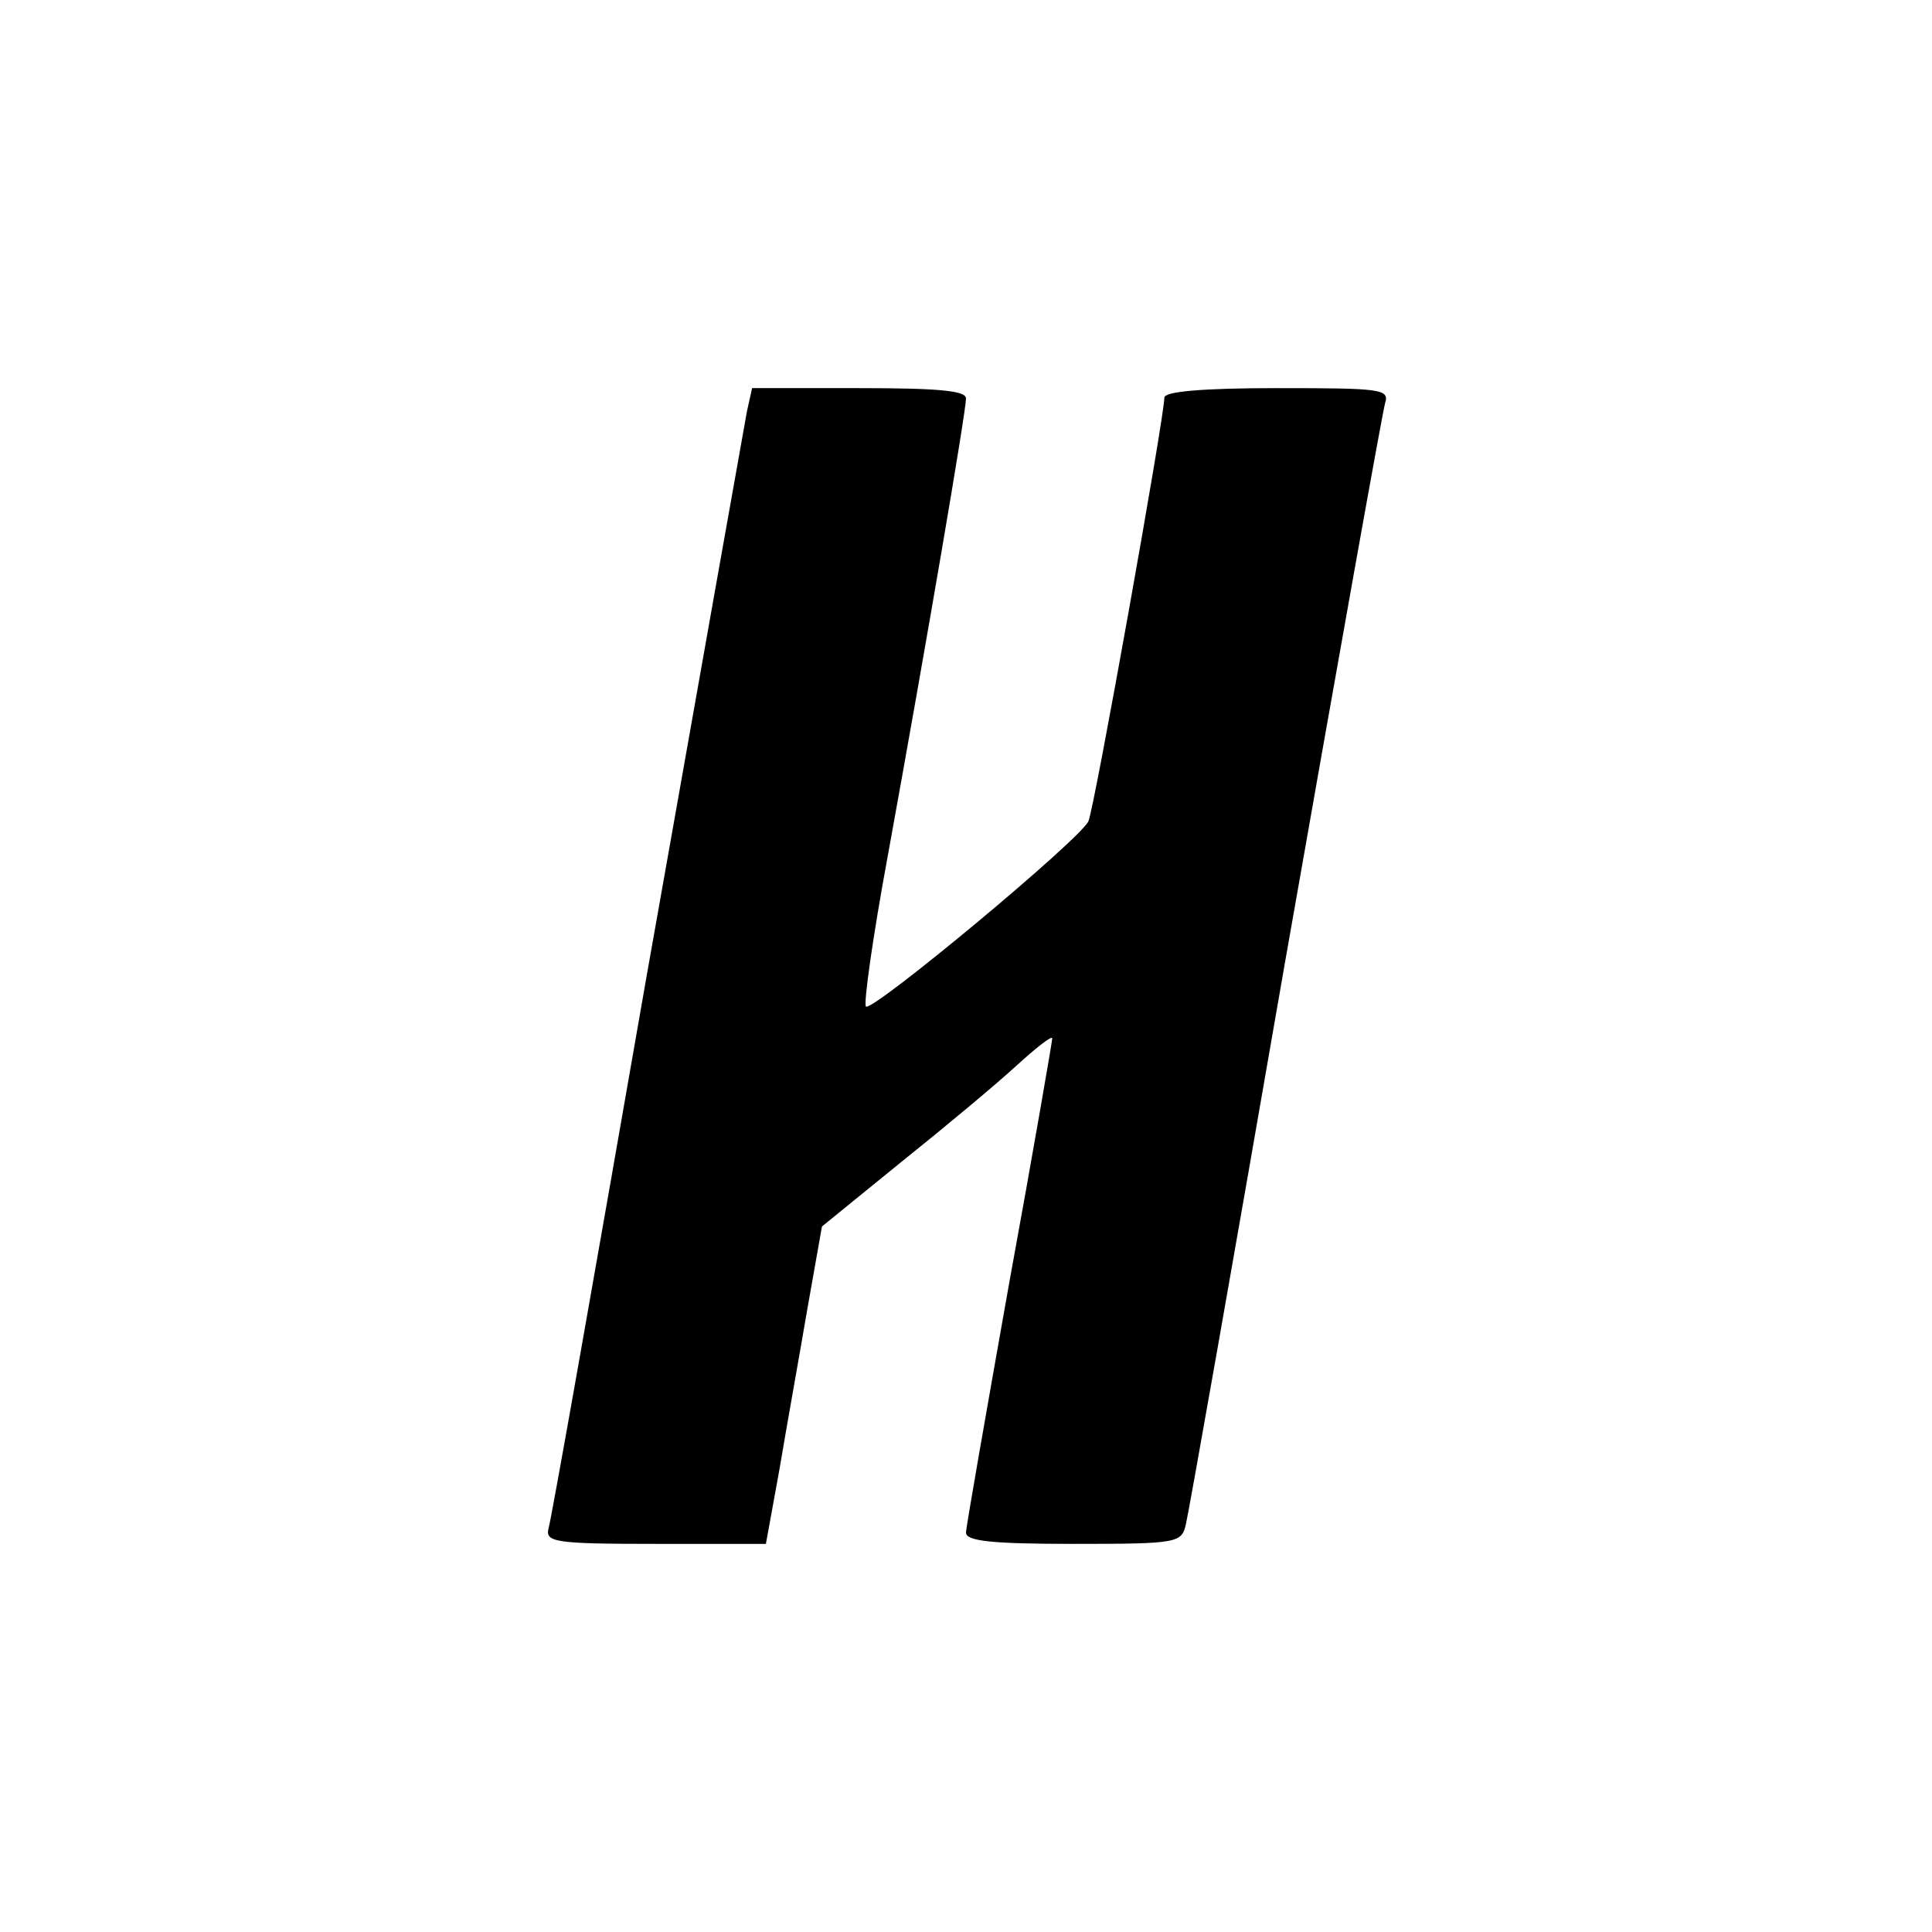
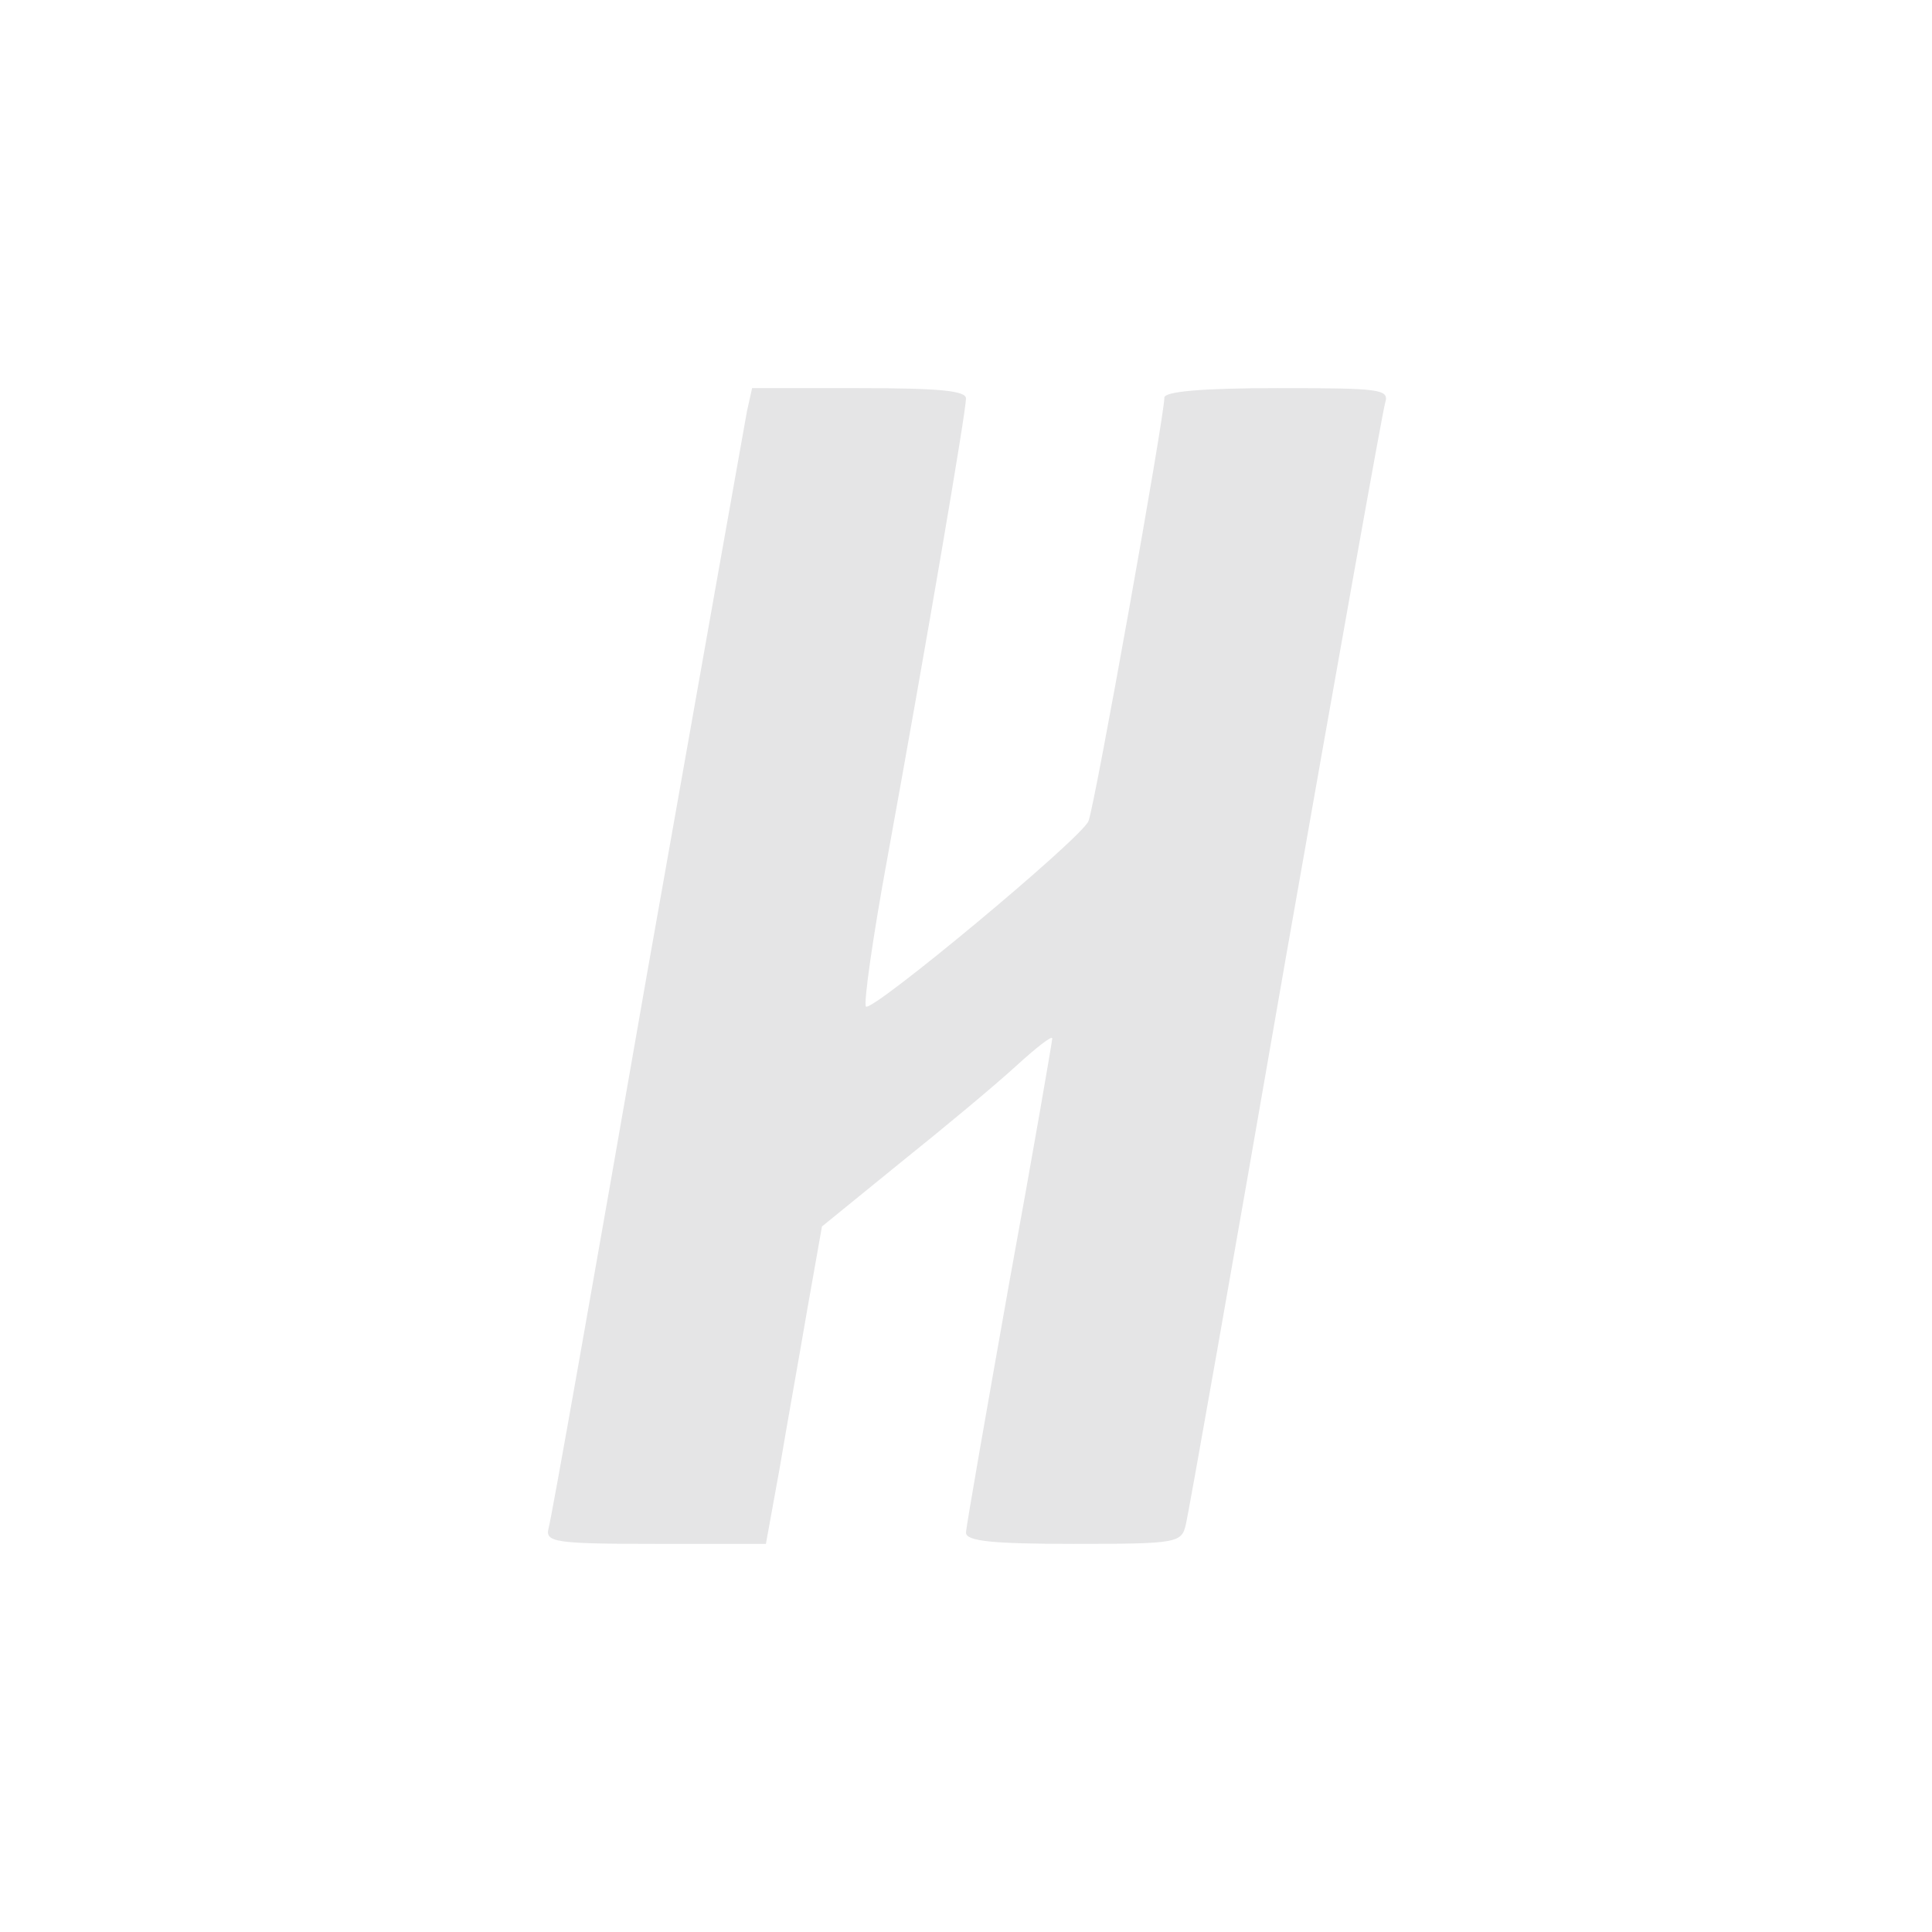
- <svg xmlns="http://www.w3.org/2000/svg" version="1.0" fill="#e5e5e6" width="224pt" height="224pt" viewBox="0 0 224 224" preserveAspectRatio="xMidYMid meet">
-   <g transform="translate(0,224) scale(0.1,-0.1)" fill="#000000" stroke="none">
+ <svg xmlns="http://www.w3.org/2000/svg" version="1.0" width="224pt" height="224pt" viewBox="0 0 224 224" preserveAspectRatio="xMidYMid meet">
+   <g transform="translate(0,224) scale(0.1,-0.1)" fill="#e5e5e6" stroke="none">
    <path d="M866 1763 c-3 -16 -55 -309 -116 -653 -60 -344 -111 -633 -114 -642 -4 -16 7 -18 124 -18 l128 0 16 88 c8 48 23 131 32 184 l17 96 91 74 c50 40 110 90 134 112 23 21 42 36 42 32 0 -3 -22 -131 -50 -284 -27 -152 -50 -283 -50 -289 0 -10 32 -13 125 -13 121 0 125 1 130 23 3 12 55 306 115 652 61 347 113 638 116 648 5 16 -6 17 -125 17 -88 0 -131 -4 -131 -11 0 -22 -81 -475 -88 -491 -8 -20 -251 -222 -258 -215 -3 3 8 81 25 173 46 253 91 517 91 532 0 9 -31 12 -124 12 l-124 0 -6 -27z" />
  </g>
</svg>
